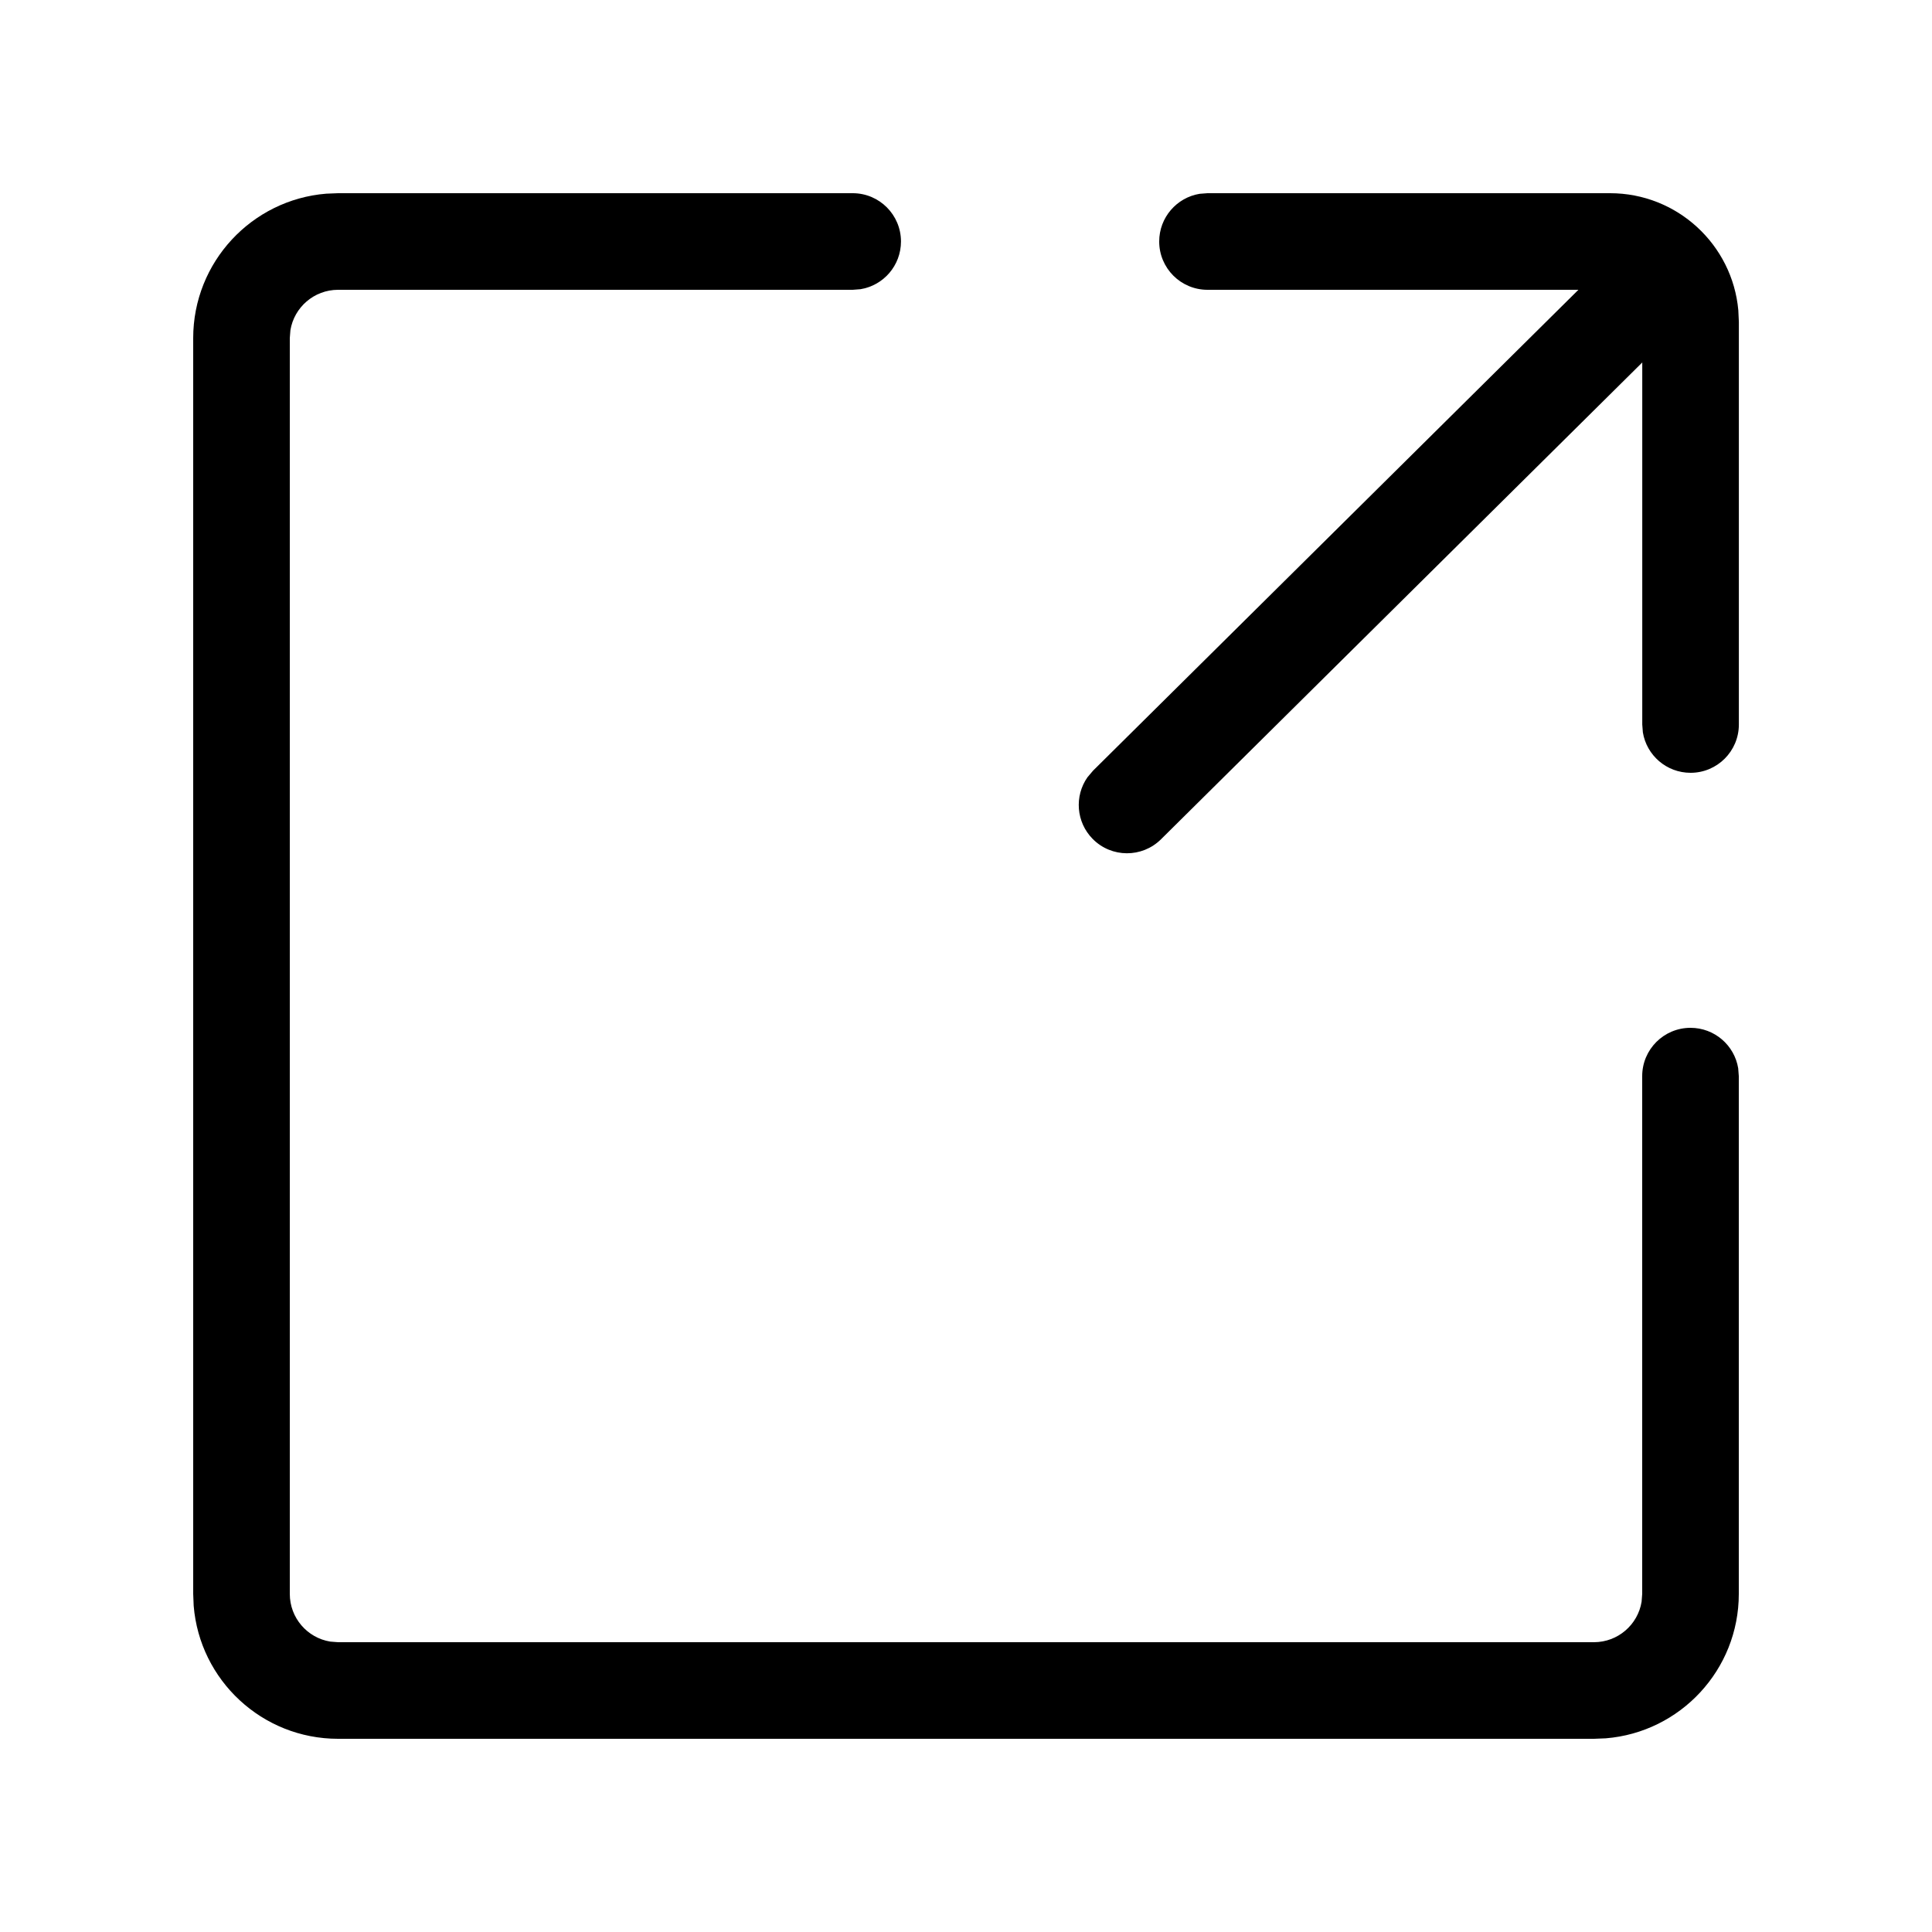
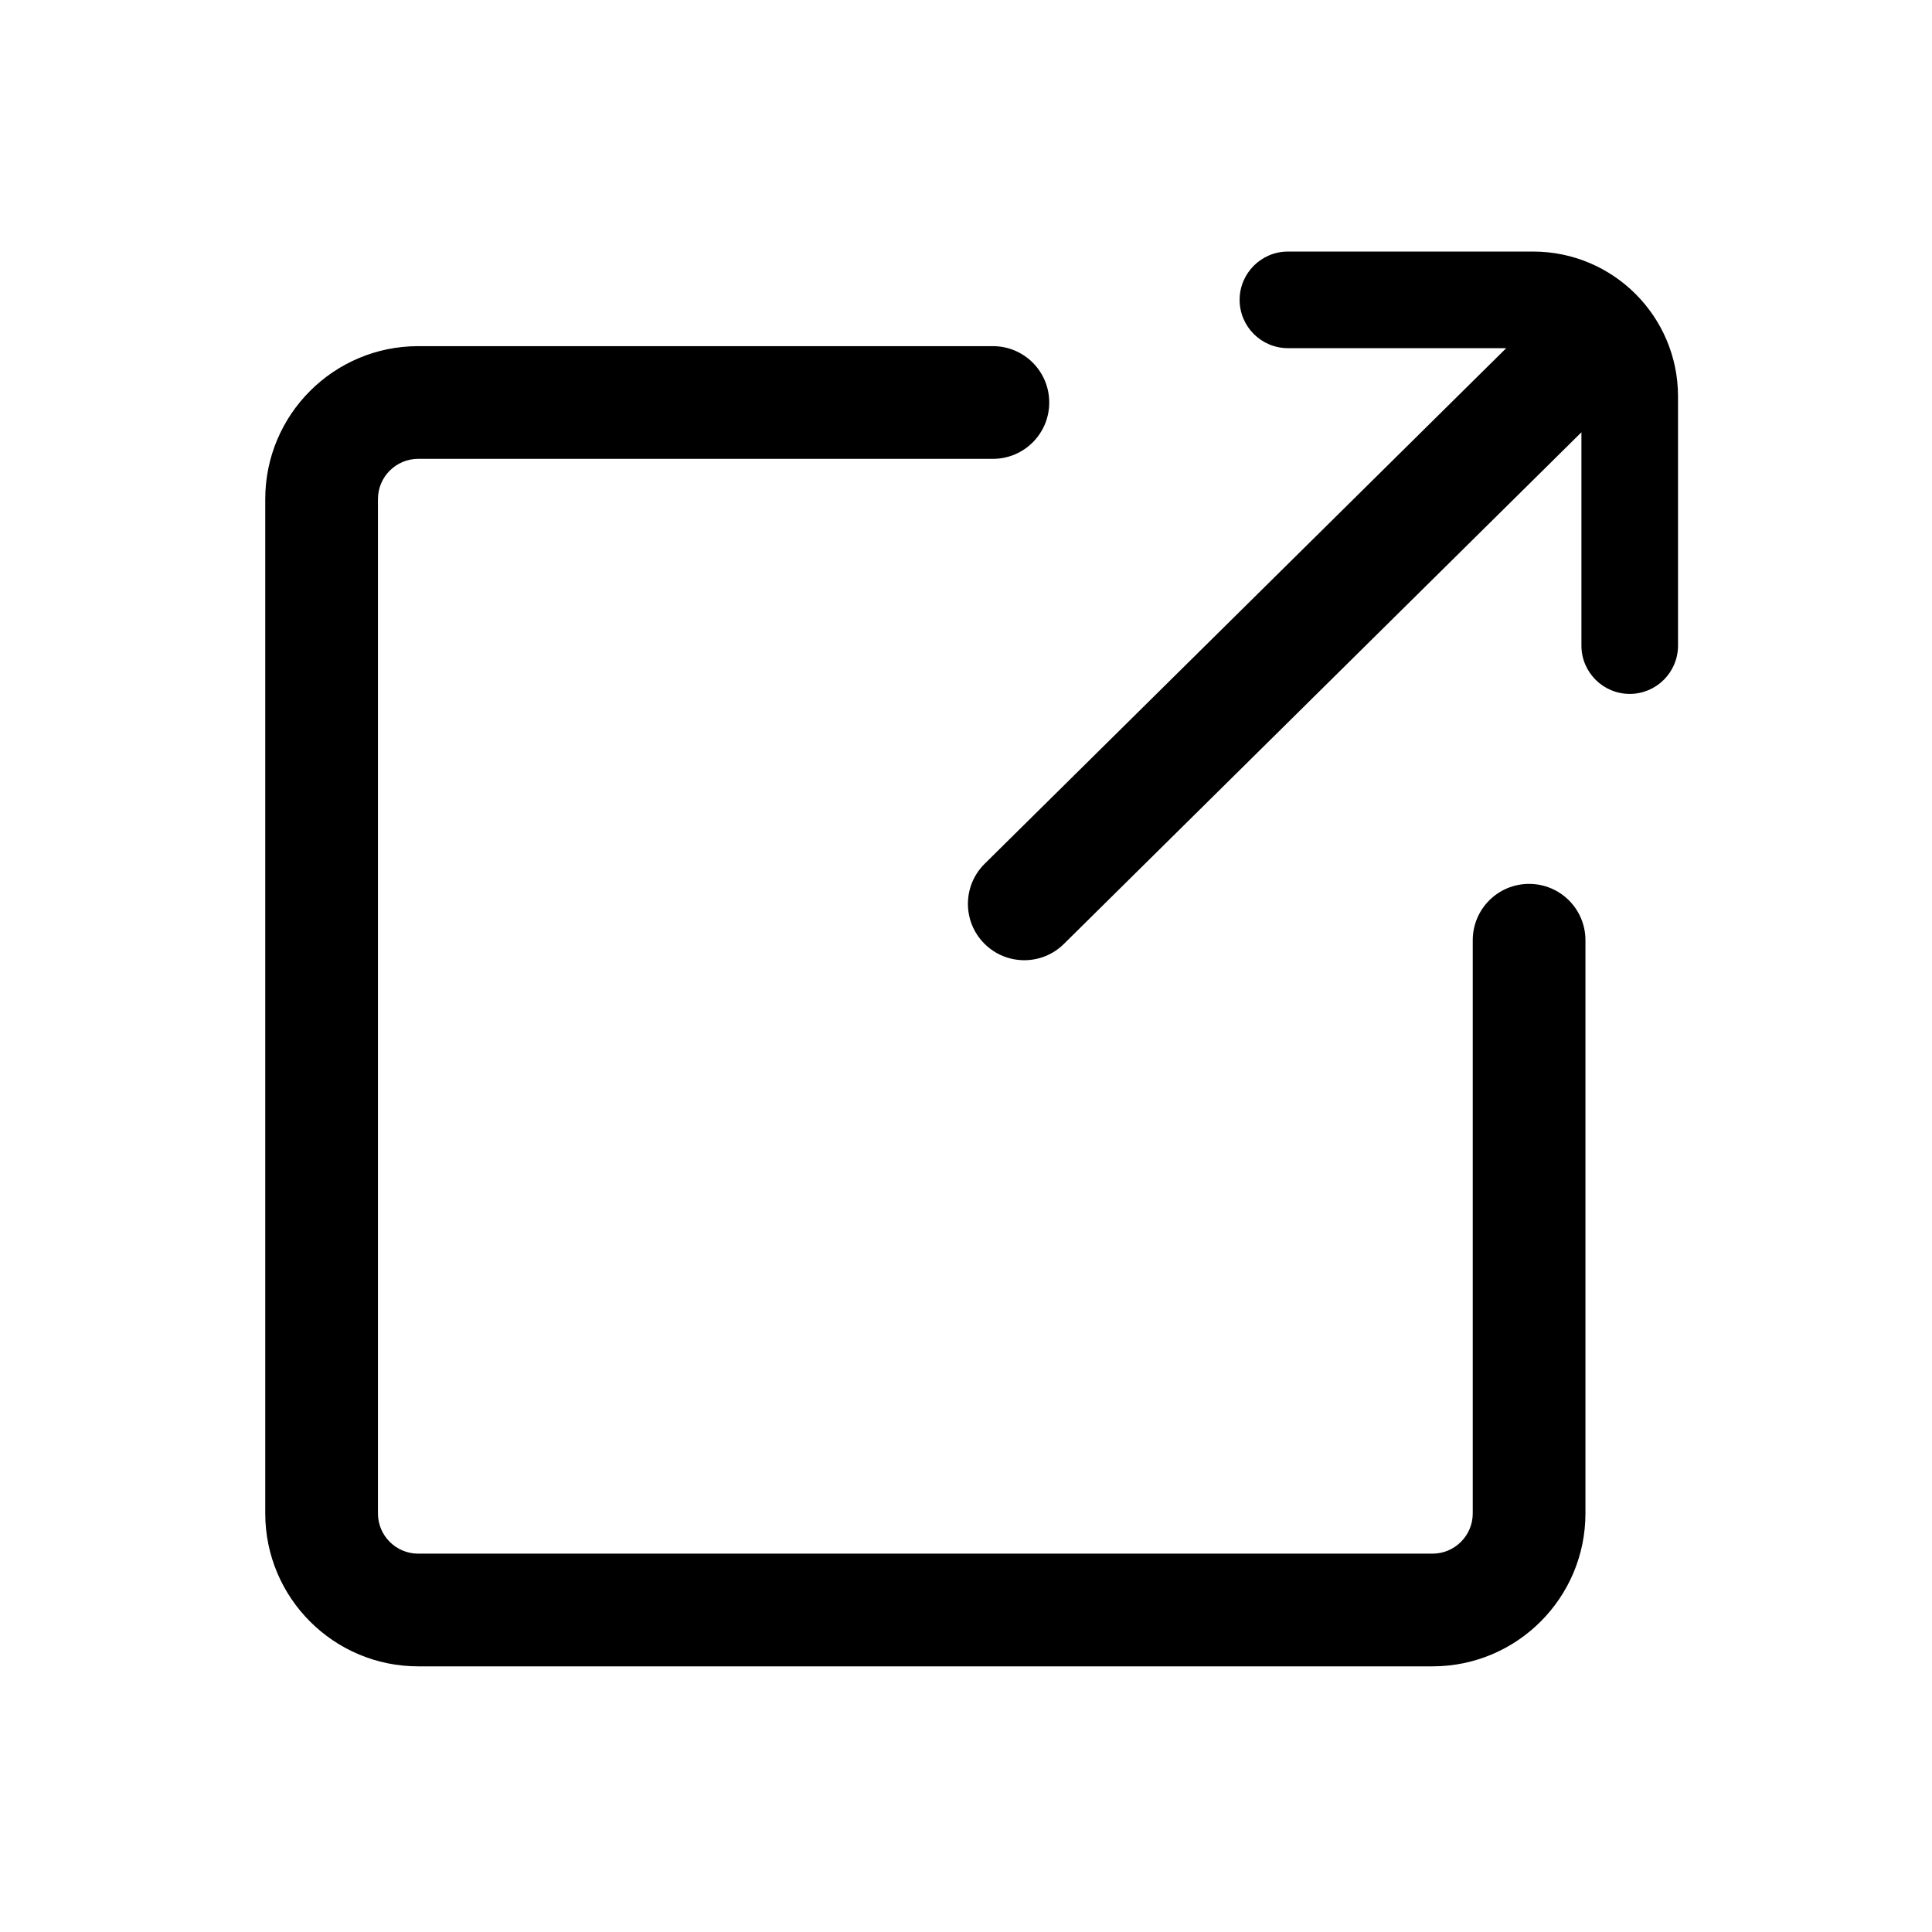
- <svg xmlns="http://www.w3.org/2000/svg" version="1.1" width="32" height="32" viewBox="0 0 32 32">
-   <path d="M14.123 3.2c0.442 0 0.8 0.358 0.8 0.8 0 0.398-0.29 0.728-0.67 0.79l-0.13 0.010h-8.523c-0.398 0-0.728 0.29-0.79 0.67l-0.010 0.13v20.8c0 0.398 0.29 0.728 0.67 0.79l0.13 0.010h20.8c0.398 0 0.728-0.29 0.79-0.67l0.010-0.13v-8.576c0-0.442 0.358-0.8 0.8-0.8 0.398 0 0.728 0.29 0.79 0.67l0.010 0.13v8.576c0 1.259-0.97 2.292-2.203 2.392l-0.197 0.008h-20.8c-1.259 0-2.292-0.97-2.392-2.203l-0.008-0.197v-20.8c0-1.259 0.97-2.292 2.203-2.392l0.197-0.008h8.523z">
-     </path>
-   <path d="M26.755 4.194c0.314-0.311 0.82-0.309 1.131 0.005 0.276 0.279 0.305 0.71 0.088 1.021l-0.093 0.11-8.651 8.571c-0.314 0.311-0.82 0.309-1.131-0.005-0.276-0.279-0.305-0.71-0.088-1.021l0.093-0.11 8.651-8.571z">
-     </path>
-   <path d="M26.667 3.2c1.113 0 2.027 0.852 2.125 1.939l0.009 0.194v6.667c0 0.442-0.358 0.8-0.8 0.8-0.398 0-0.728-0.29-0.79-0.67l-0.010-0.13v-6.667c0-0.258-0.183-0.473-0.426-0.522l-0.108-0.011h-6.667c-0.442 0-0.8-0.358-0.8-0.8 0-0.398 0.29-0.728 0.67-0.79l0.13-0.010h6.667z">
-     </path>
+ <svg xmlns="http://www.w3.org/2000/svg" version="1.1" width="24" height="24" viewBox="0 0 24 24">
+   <path fill="currentColor" d="M19.045 3.125c0.994 0 1.8 0.806 1.8 1.8v3.095c0 0.331-0.269 0.6-0.6 0.6s-0.6-0.269-0.6-0.6v-2.65l-6.429 6.356c-0.275 0.272-0.718 0.269-0.99-0.006s-0.269-0.718 0.006-0.99l6.479-6.405h-2.712c-0.331 0-0.6-0.269-0.6-0.6s0.269-0.6 0.6-0.6h3.046zM13.034 5c0-0.387-0.313-0.7-0.7-0.7h-7.139c-1.049 0-1.9 0.851-1.9 1.9v12.6c0 1.049 0.851 1.9 1.9 1.9h12.6c1.049 0 1.9-0.851 1.9-1.9v-7.12c0-0.387-0.313-0.7-0.7-0.7s-0.7 0.313-0.7 0.7v7.12c0 0.276-0.224 0.5-0.5 0.5h-12.6c-0.276 0-0.5-0.224-0.5-0.5v-12.6c0-0.276 0.224-0.5 0.5-0.5h7.139c0.387 0 0.7-0.313 0.7-0.7z" />
</svg>
